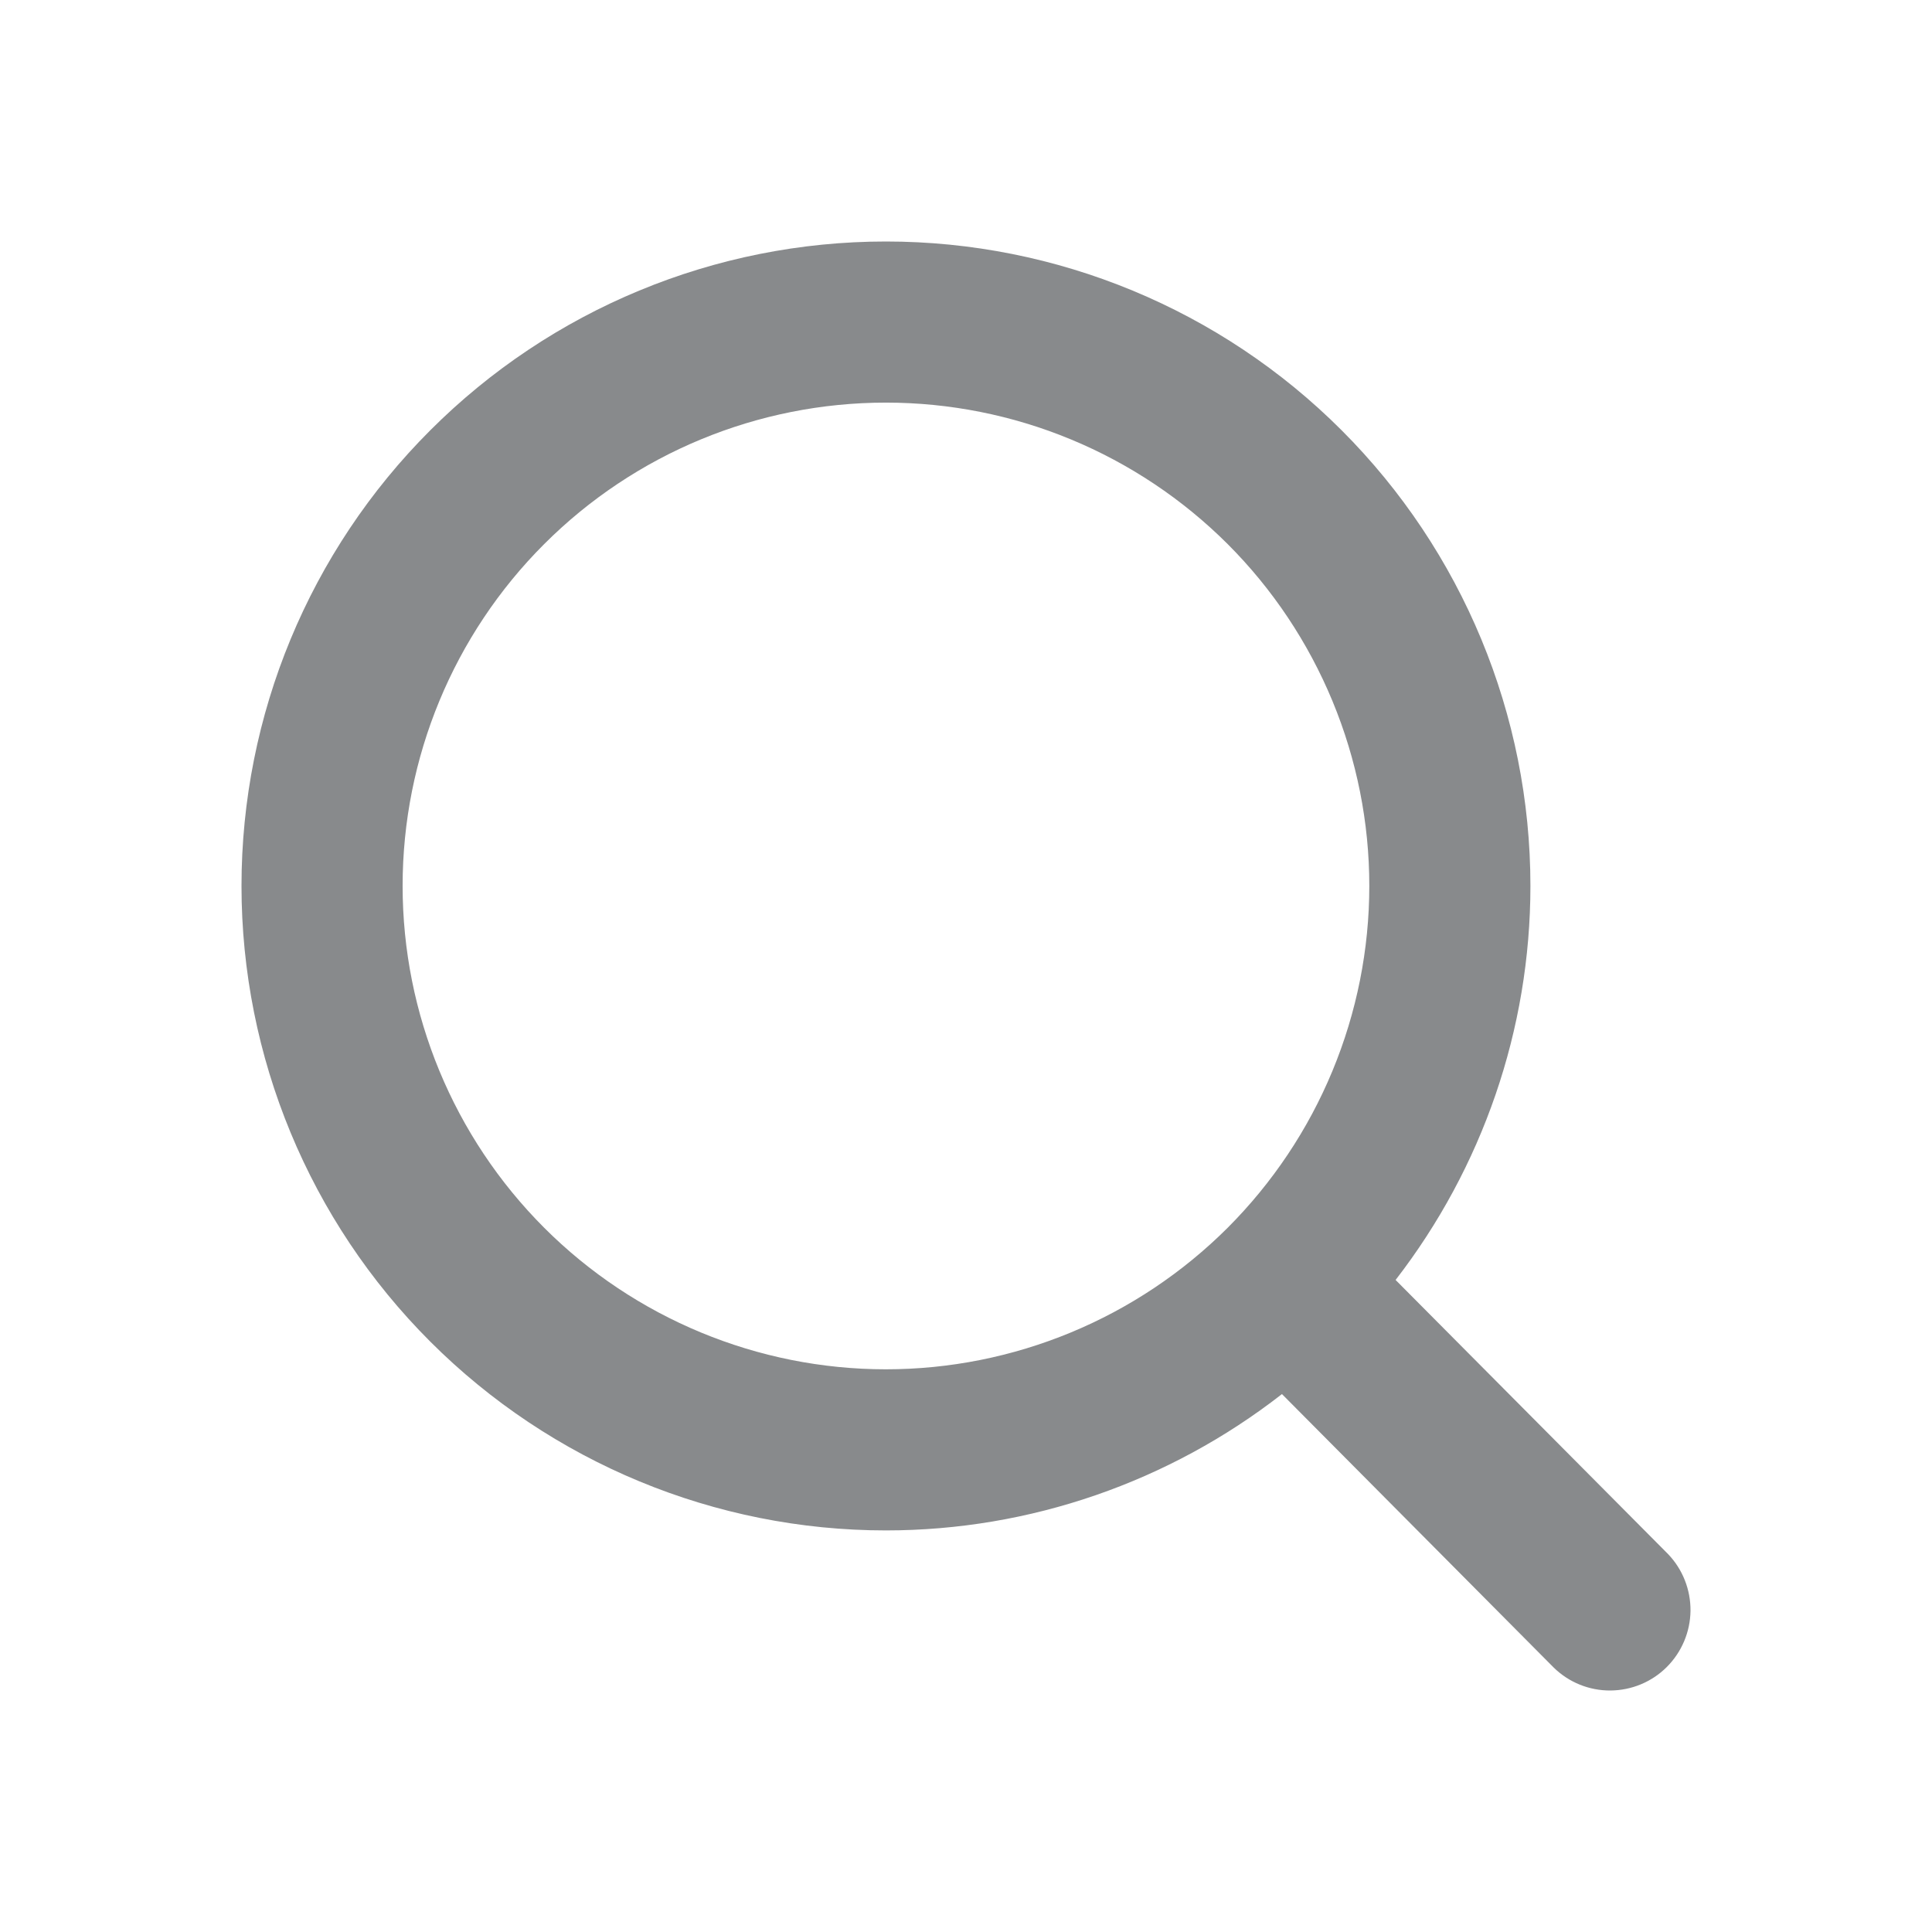
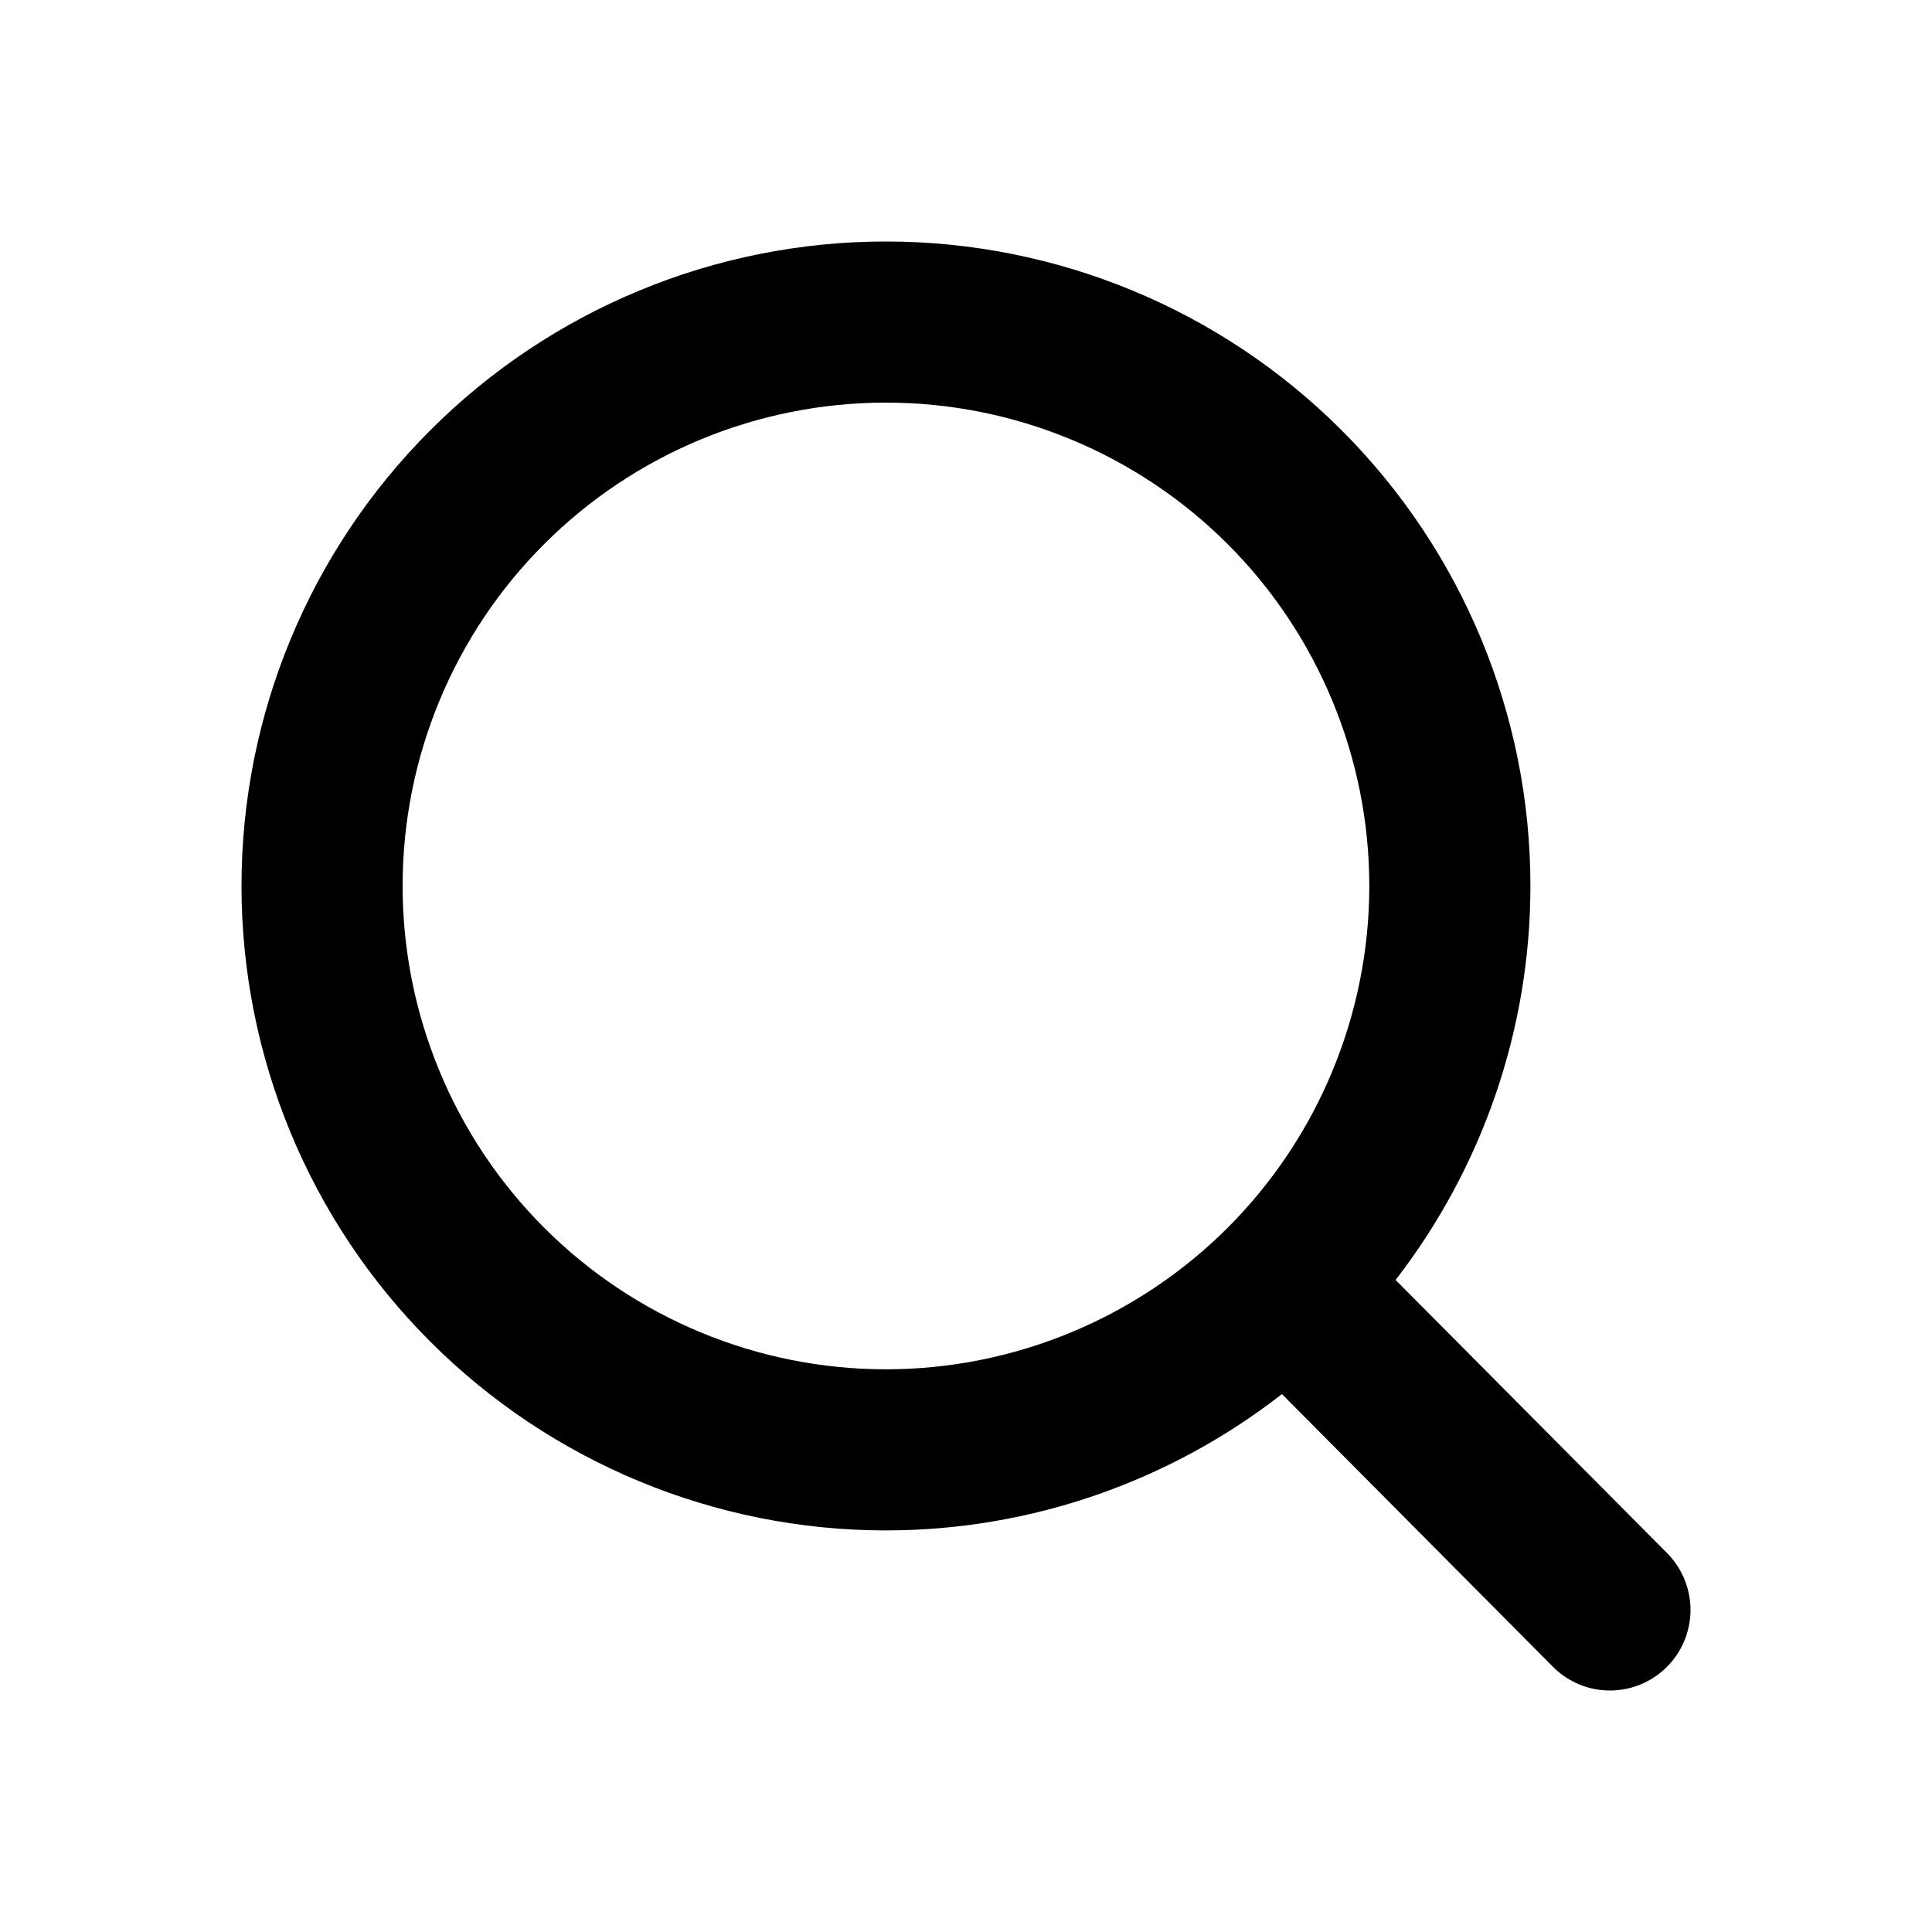
<svg xmlns="http://www.w3.org/2000/svg" width="28" height="28" viewBox="0 0 28 28" fill="none">
-   <path fill-rule="evenodd" clip-rule="evenodd" d="M12.839 3.5C15.316 3.5 17.693 4.484 19.444 6.236C21.195 7.987 22.18 10.363 22.18 12.839C22.18 14.918 21.484 16.923 20.226 18.55L24.175 22.523C24.387 22.744 24.503 23.04 24.5 23.346C24.496 23.652 24.372 23.945 24.155 24.161C23.938 24.377 23.645 24.498 23.339 24.5C23.033 24.502 22.738 24.383 22.519 24.169L18.579 20.204C16.947 21.476 14.93 22.18 12.839 22.18C10.363 22.18 7.987 21.195 6.236 19.444C4.484 17.693 3.5 15.316 3.5 12.839C3.5 10.362 4.484 7.987 6.236 6.236C7.987 4.484 10.362 3.5 12.839 3.5ZM12.839 5.835C10.982 5.835 9.199 6.572 7.886 7.886C6.572 9.199 5.835 10.982 5.835 12.839C5.835 14.697 6.573 16.479 7.886 17.793C9.199 19.106 10.982 19.845 12.839 19.845C13.759 19.845 14.671 19.663 15.52 19.311C16.37 18.959 17.142 18.443 17.793 17.793C18.443 17.142 18.959 16.37 19.311 15.52C19.663 14.671 19.845 13.759 19.845 12.839C19.845 11.92 19.663 11.009 19.311 10.16C18.959 9.31 18.443 8.536 17.793 7.886C17.142 7.236 16.37 6.72 15.52 6.368C14.671 6.016 13.759 5.835 12.839 5.835Z" fill="#888A8C" />
+   <path fill-rule="evenodd" clip-rule="evenodd" d="M12.839 3.5C15.316 3.5 17.693 4.484 19.444 6.236C21.195 7.987 22.18 10.363 22.18 12.839C22.18 14.918 21.484 16.923 20.226 18.55L24.175 22.523C24.387 22.744 24.503 23.04 24.5 23.346C24.496 23.652 24.372 23.945 24.155 24.161C23.938 24.377 23.645 24.498 23.339 24.5C23.033 24.502 22.738 24.383 22.519 24.169L18.579 20.204C16.947 21.476 14.93 22.18 12.839 22.18C10.363 22.18 7.987 21.195 6.236 19.444C4.484 17.693 3.5 15.316 3.5 12.839C3.5 10.362 4.484 7.987 6.236 6.236C7.987 4.484 10.362 3.5 12.839 3.5ZM12.839 5.835C10.982 5.835 9.199 6.572 7.886 7.886C6.572 9.199 5.835 10.982 5.835 12.839C5.835 14.697 6.573 16.479 7.886 17.793C9.199 19.106 10.982 19.845 12.839 19.845C13.759 19.845 14.671 19.663 15.52 19.311C16.37 18.959 17.142 18.443 17.793 17.793C18.443 17.142 18.959 16.37 19.311 15.52C19.663 14.671 19.845 13.759 19.845 12.839C19.845 11.92 19.663 11.009 19.311 10.16C18.959 9.31 18.443 8.536 17.793 7.886C17.142 7.236 16.37 6.72 15.52 6.368C14.671 6.016 13.759 5.835 12.839 5.835Z" fill="currentColor" />
</svg>
